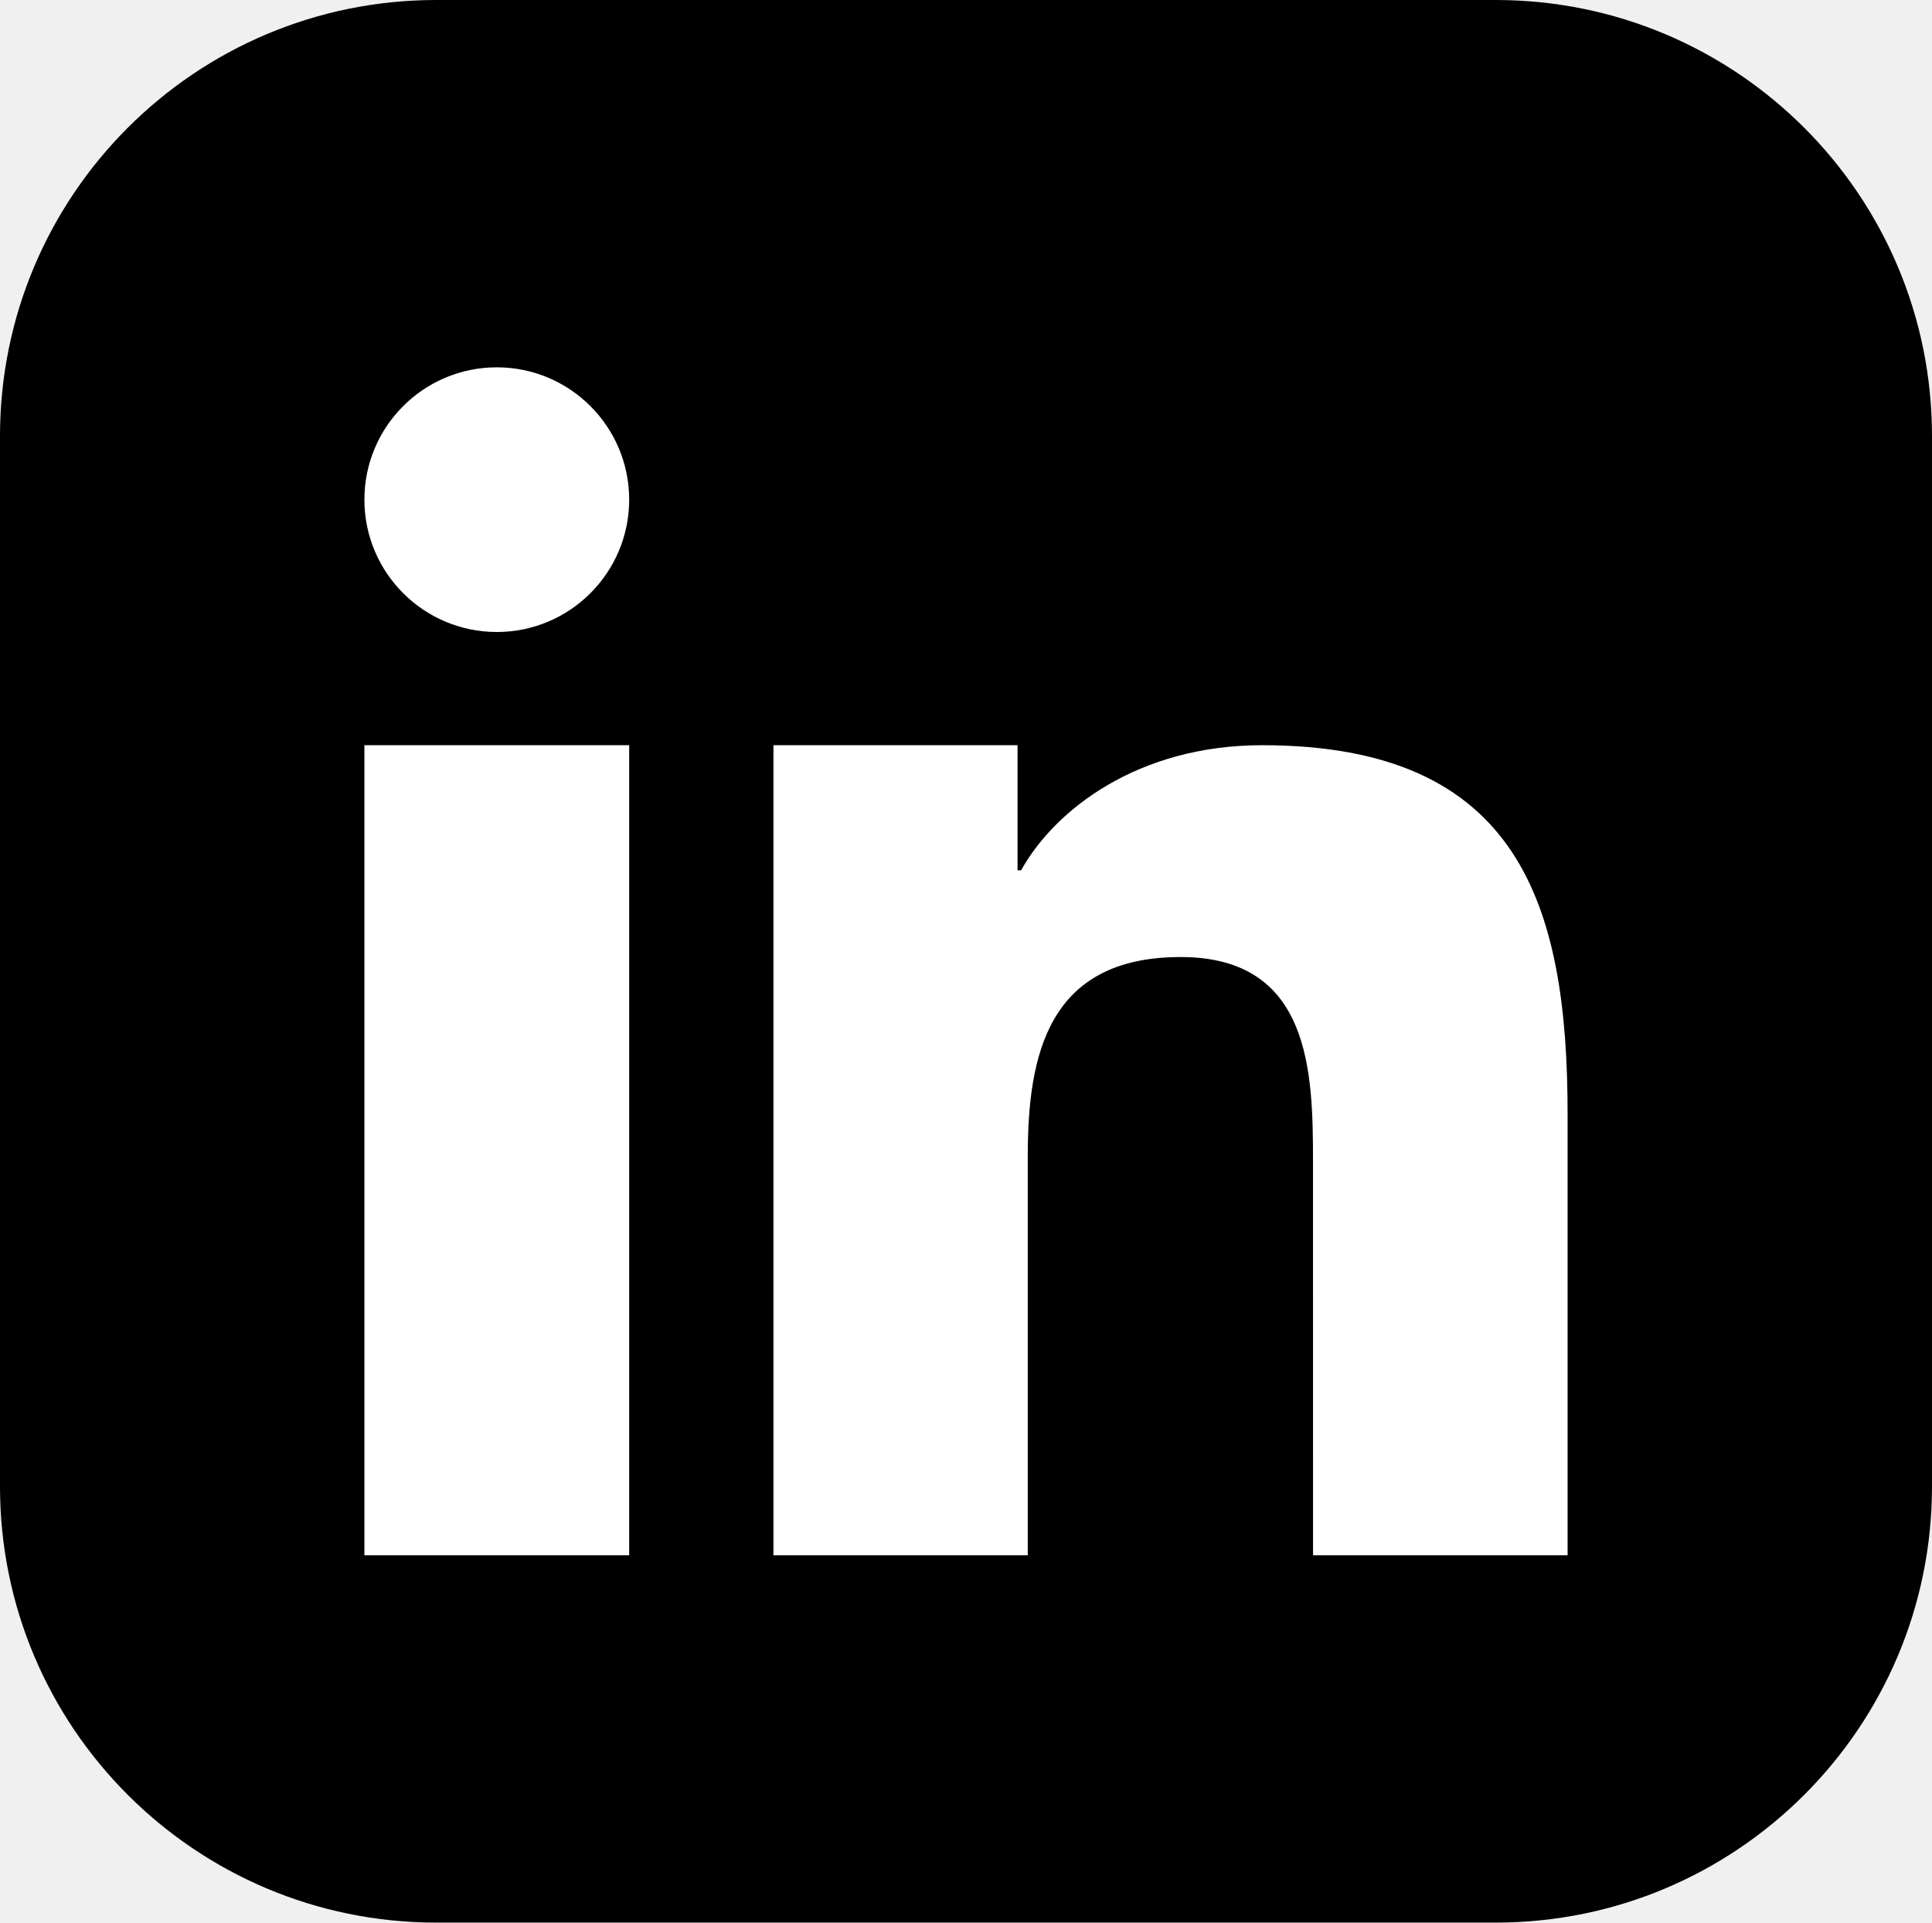
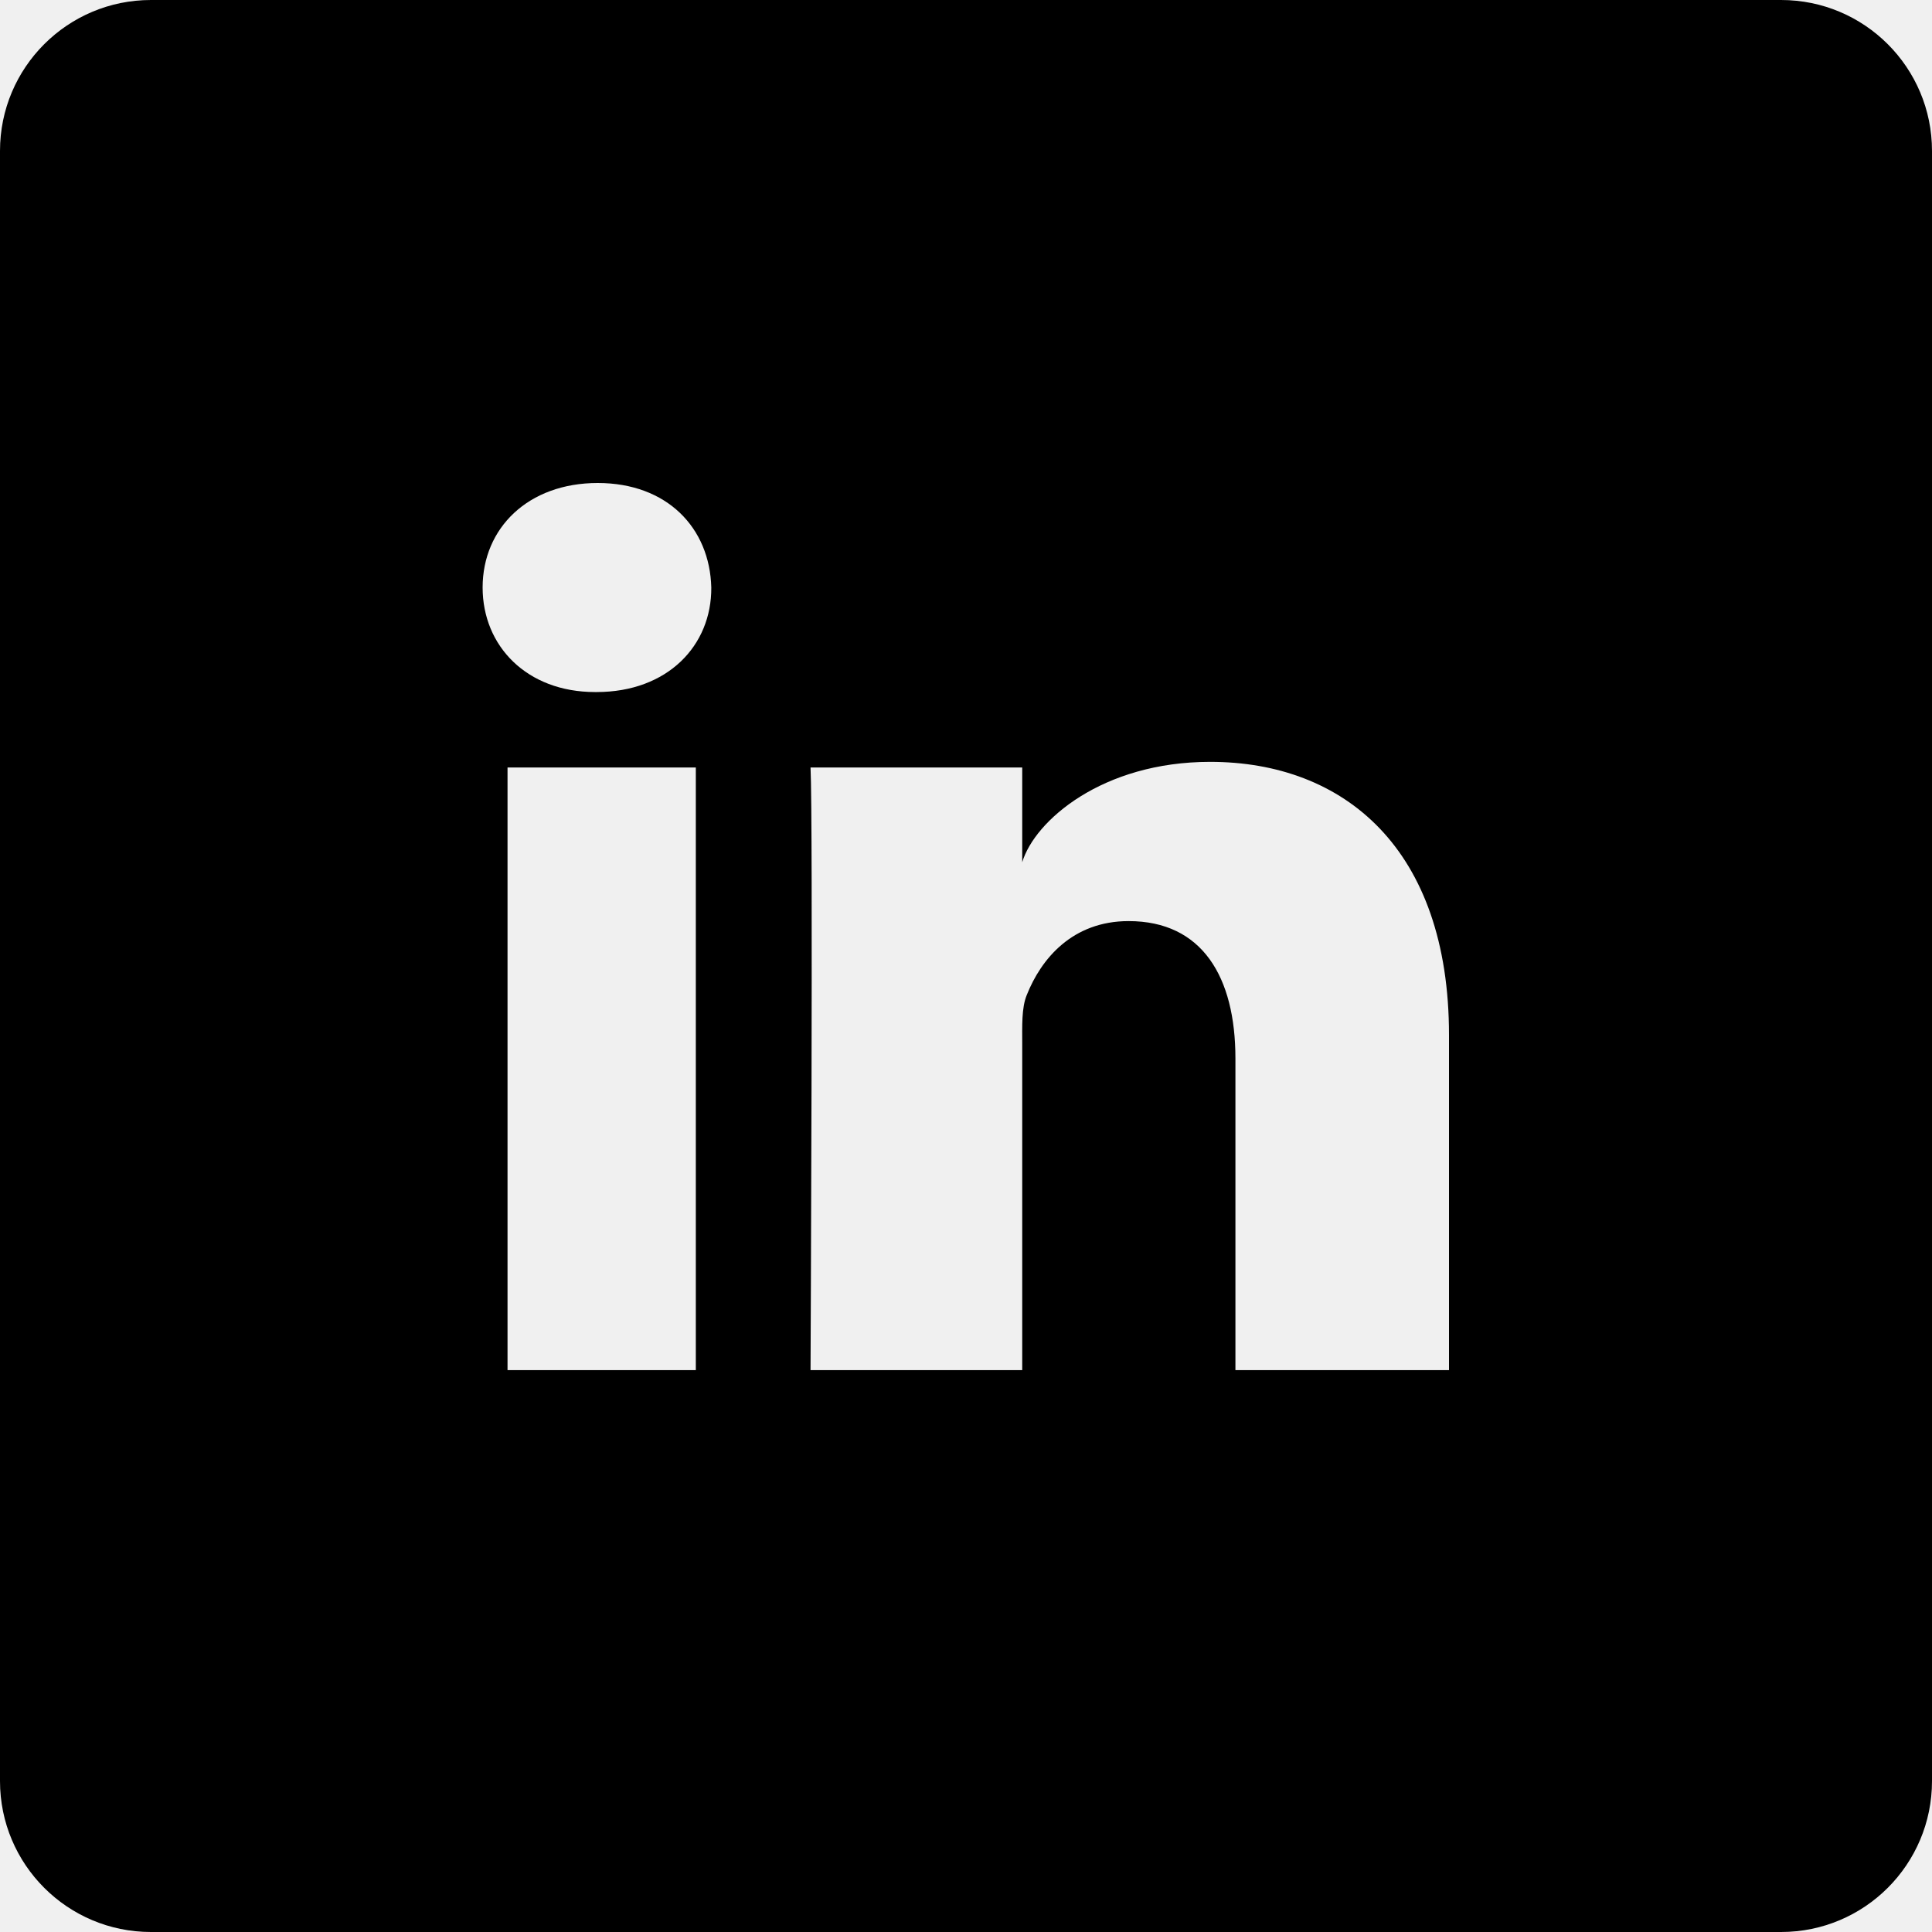
- <svg xmlns="http://www.w3.org/2000/svg" shape-rendering="geometricPrecision" text-rendering="geometricPrecision" image-rendering="optimizeQuality" fill-rule="evenodd" clip-rule="evenodd" viewBox="0 0 512 509.64">
-   <rect width="512" height="509.64" rx="115.61" ry="115.61" />
-   <path fill="#fff" d="M204.97 197.54h64.69v33.16h.94c9.01-16.16 31.04-33.16 63.89-33.16 68.31 0 80.94 42.51 80.94 97.81v116.92h-67.46l-.01-104.13c0-23.81-.49-54.45-35.08-54.45-35.12 0-40.51 25.91-40.51 52.72v105.86h-67.4V197.54zm-38.23-65.09c0 19.36-15.72 35.08-35.08 35.08-19.37 0-35.09-15.72-35.09-35.08 0-19.37 15.72-35.08 35.09-35.08 19.36 0 35.08 15.71 35.08 35.08zm-70.17 65.09h70.17v214.73H96.57V197.54z" />
+ <svg xmlns="http://www.w3.org/2000/svg" fill="#000000" height="800px" width="800px" version="1.1" id="Layer_1" viewBox="-143 145 512 512" xml:space="preserve">
+   <path d="M329,145h-432c-22.1,0-40,17.9-40,40v432c0,22.1,17.9,40,40,40h432c22.1,0,40-17.9,40-40V185C369,162.9,351.1,145,329,145z   M41.4,508.1H-8.5V348.4h49.9V508.1z M15.1,328.4h-0.4c-18.1,0-29.8-12.2-29.8-27.7c0-15.8,12.1-27.7,30.5-27.7  c18.4,0,29.7,11.9,30.1,27.7C45.6,316.1,33.9,328.4,15.1,328.4z M241,508.1h-56.6v-82.6c0-21.6-8.8-36.4-28.3-36.4  c-14.9,0-23.2,10-27,19.6c-1.4,3.4-1.2,8.2-1.2,13.1v86.3H71.8c0,0,0.7-146.4,0-159.7h56.1v25.1c3.3-11,21.2-26.6,49.8-26.6  c35.5,0,63.3,23,63.3,72.4V508.1z" />
</svg>
